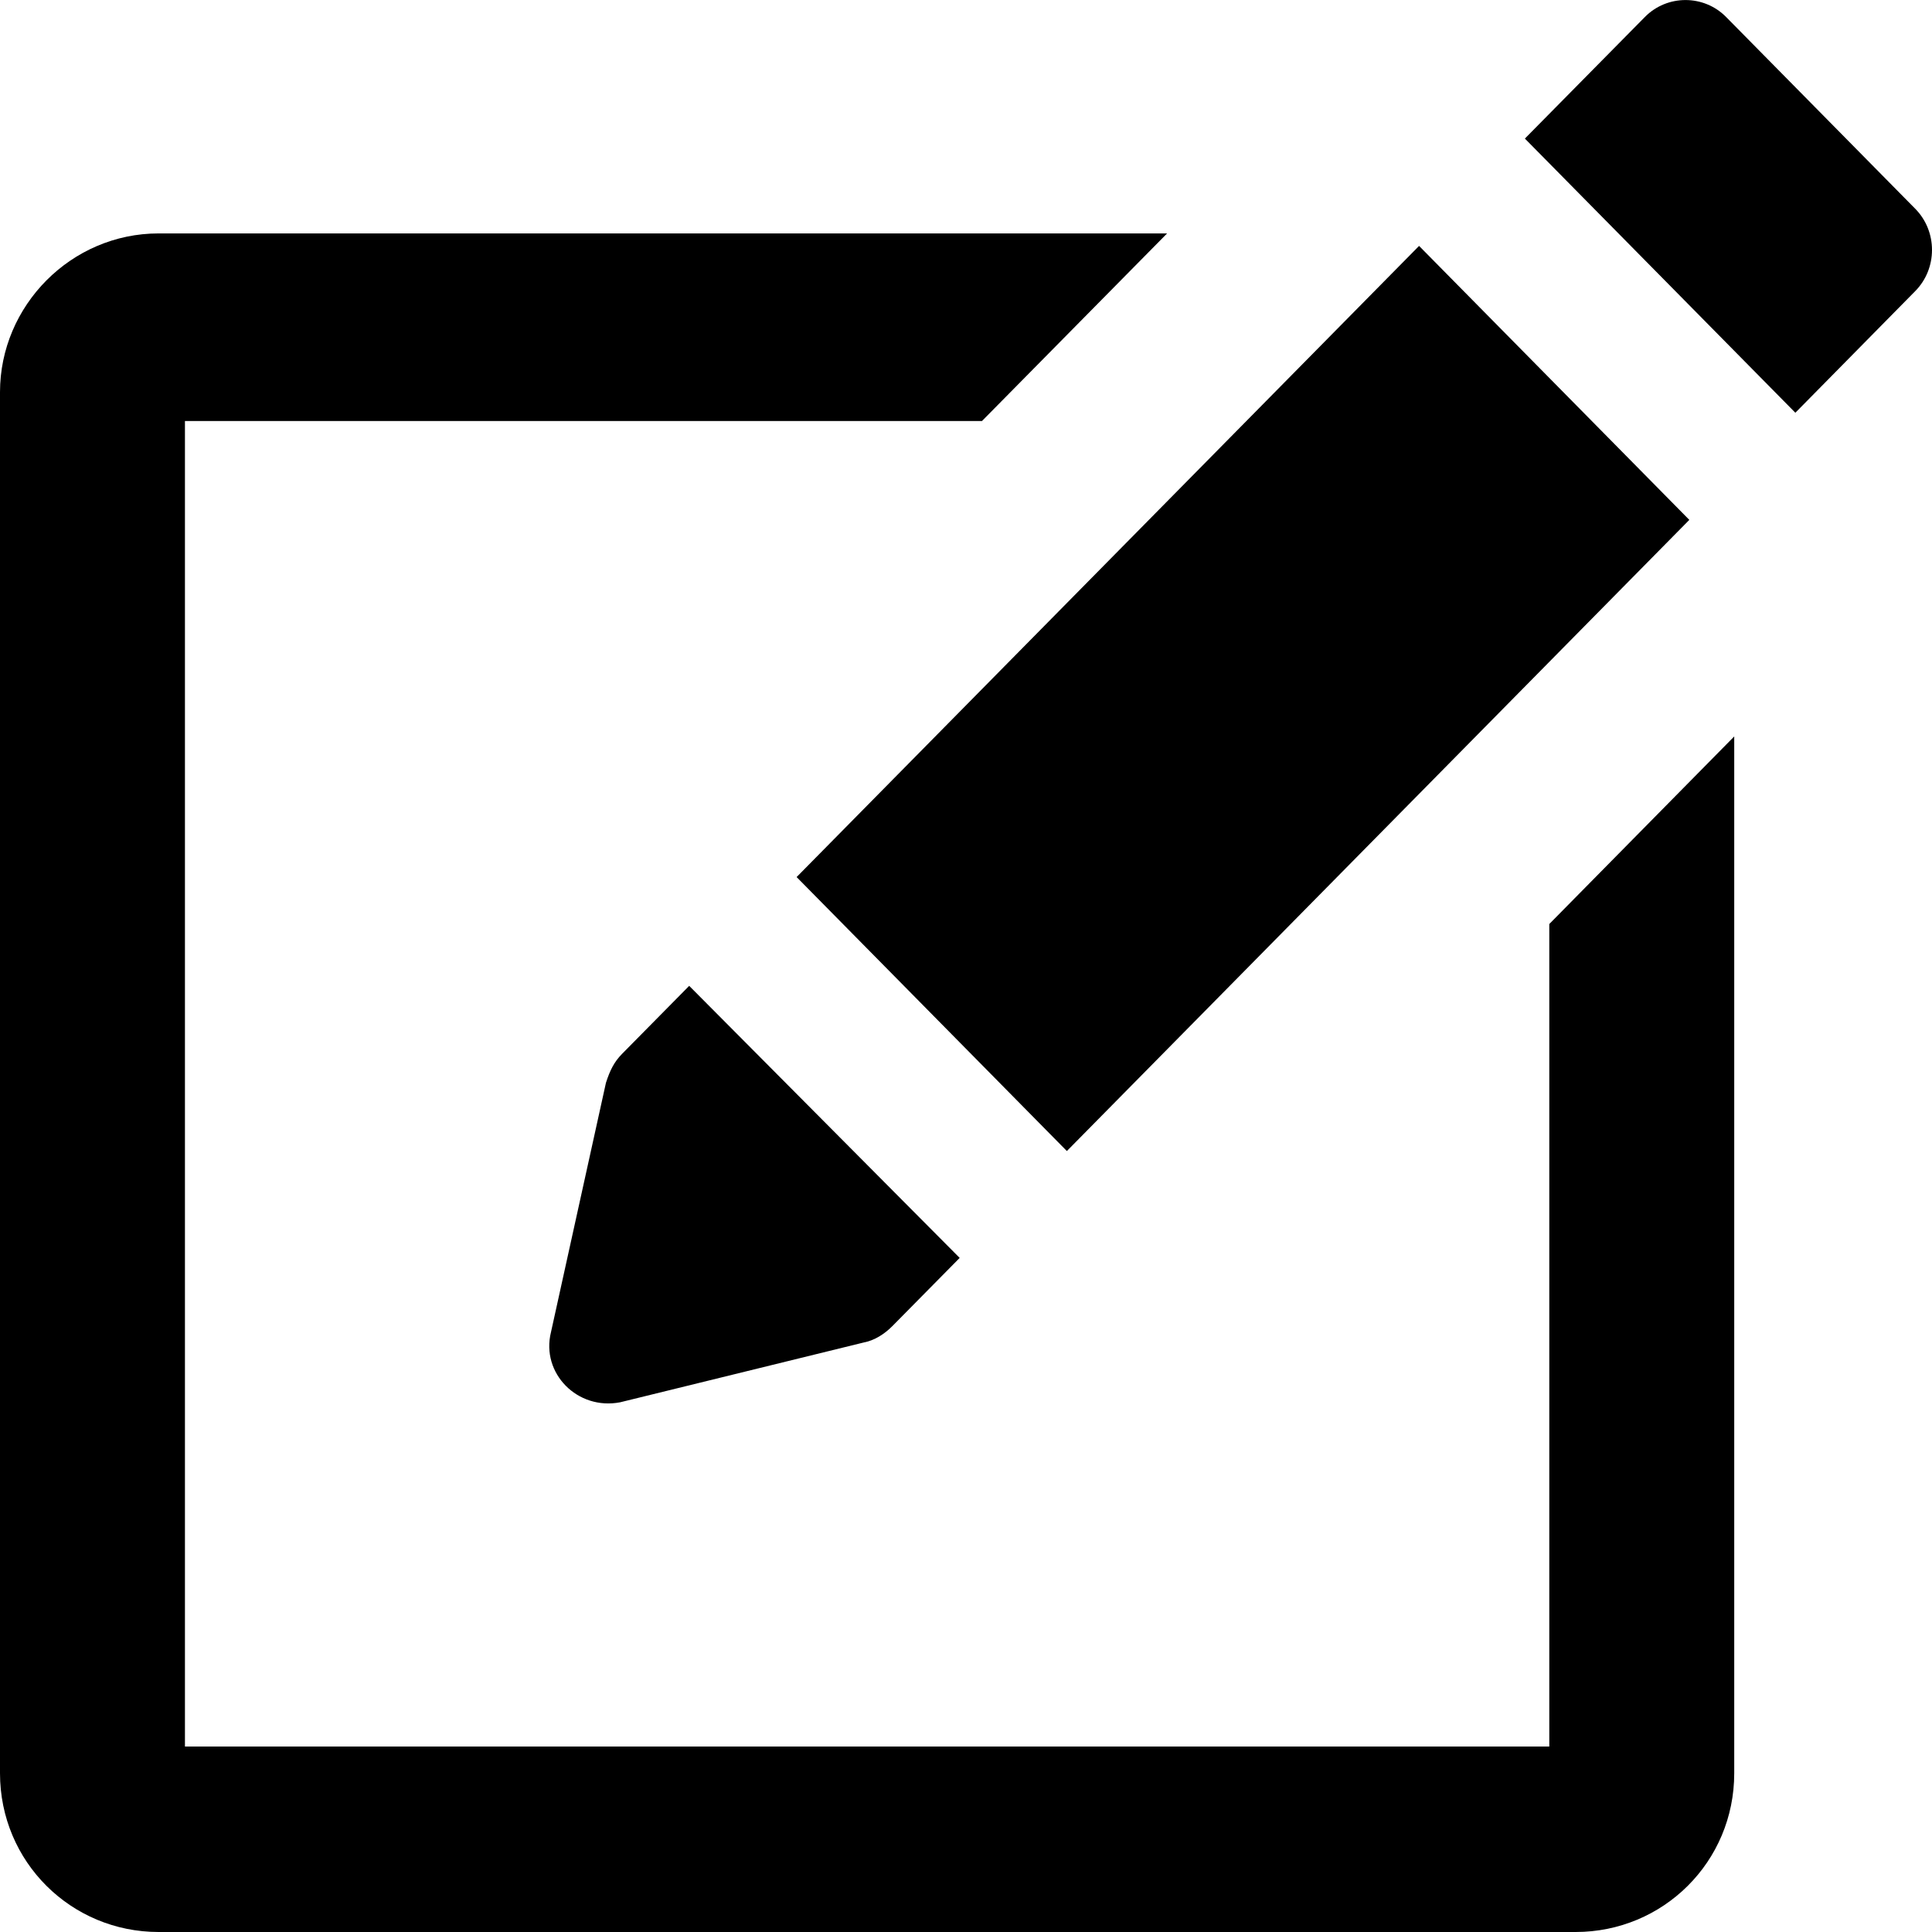
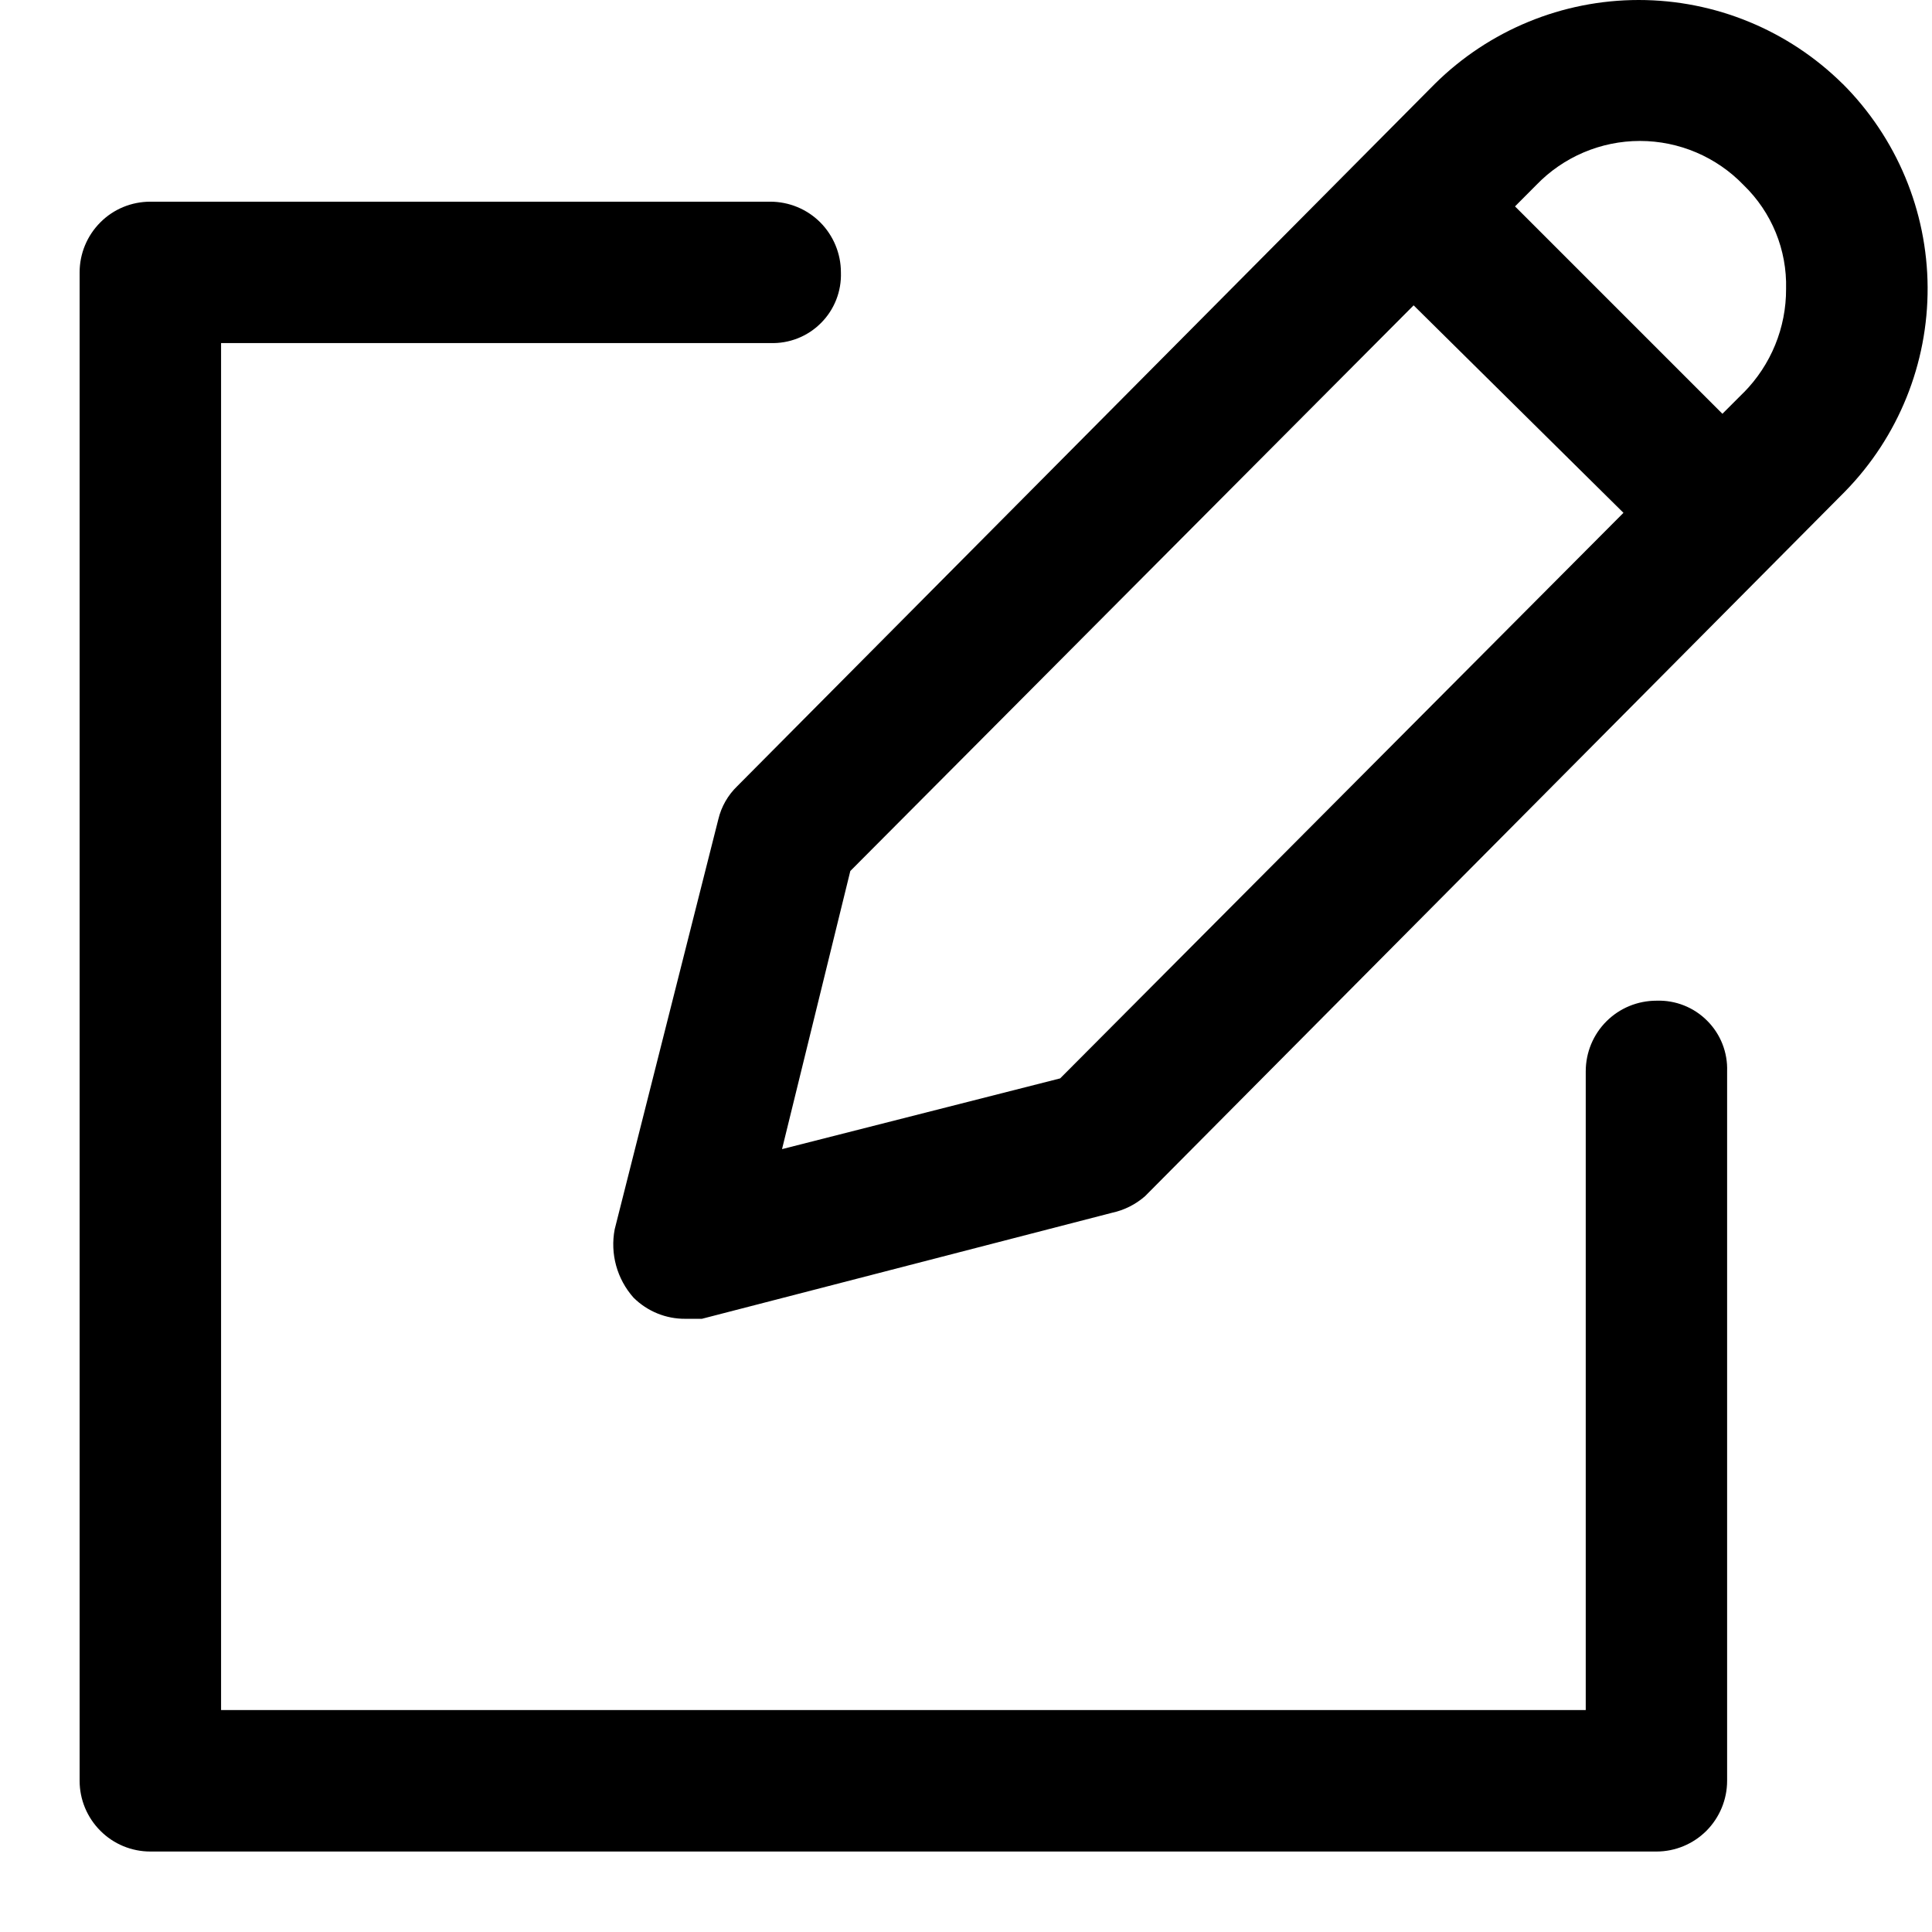
- <svg xmlns="http://www.w3.org/2000/svg" width="11px" height="11px" viewBox="0 0 11 11" version="1.1">
-   <g id="Parcels" stroke="none" stroke-width="1" fill="none" fill-rule="evenodd">
-     <g id="Parcels-Copy" transform="translate(-1324.5, -140)" fill="#000000" fill-rule="nonzero">
-       <g id="Group-2-Copy-2" transform="translate(1309.5, 128)">
-         <g id="Group" transform="translate(15, 12)">
-           <path d="M8.832,9.944 L1.053,9.944 L1.053,2.397 L5.591,2.397 L6.645,1.329 L0.903,1.329 C0.405,1.329 1.02814655e-16,1.74 1.02814655e-16,2.233 L1.02814655e-16,10.096 C1.02814655e-16,10.601 0.405,11 0.903,11 L8.971,11 C9.469,11 9.874,10.601 9.874,10.096 L9.874,4.193 L8.821,5.261 L8.821,9.944 L8.832,9.944 Z" id="Path" />
-           <polygon id="Rectangle" transform="translate(7.076732, 3.976969) rotate(-45) translate(-7.076732, -3.976969) " points="4.561 2.899 9.608 2.864 9.593 5.055 4.546 5.09" />
-           <path d="M3.542,6 C3.496,6.047 3.473,6.094 3.45,6.165 L3.137,7.585 C3.079,7.819 3.288,8.031 3.531,7.984 L4.92,7.643 C4.978,7.632 5.036,7.596 5.082,7.549 L5.464,7.162 L3.924,5.613 L3.542,6 Z" id="Path" />
-           <path d="M10.904,1.188 L9.828,0.097 C9.701,-0.032 9.492,-0.032 9.365,0.097 L8.682,0.789 L10.222,2.35 L10.904,1.658 C11.032,1.529 11.032,1.317 10.904,1.188 Z" id="Path" />
-         </g>
-       </g>
+ <svg xmlns="http://www.w3.org/2000/svg" width="23px" height="23px" viewBox="0 0 23 23" version="1.1">
+   <g id="Page-1" stroke="none" stroke-width="1" fill="none" fill-rule="evenodd">
+     <g id="Group-64" transform="translate(0.94785, 0)" fill="#000000" fill-rule="nonzero">
+       <path d="M8.221,4.084 C8.447,4.092 8.666,4.006 8.825,3.846 C8.985,3.687 9.071,3.468 9.063,3.242 C9.063,3.019 8.974,2.805 8.817,2.647 C8.659,2.489 8.445,2.401 8.221,2.401 L0.842,2.401 C0.618,2.401 0.404,2.489 0.247,2.647 C0.089,2.805 -4.12983191e-14,3.019 -4.12983191e-14,3.242 L-4.12983191e-14,21.2 C-4.12983191e-14,21.423 0.089,21.637 0.247,21.795 C0.404,21.953 0.618,22.042 0.842,22.042 L18.772,22.042 C18.995,22.042 19.209,21.953 19.367,21.795 C19.524,21.637 19.613,21.423 19.613,21.2 L19.613,12.754 C19.621,12.529 19.535,12.31 19.375,12.151 C19.216,11.991 18.997,11.905 18.772,11.913 C18.548,11.913 18.334,12.001 18.176,12.159 C18.018,12.317 17.93,12.531 17.93,12.754 L17.93,20.358 L1.684,20.358 L1.684,4.084 L8.221,4.084 Z" id="Path" />
+       <path d="M20.988,0.998 C20.342,0.359 19.47,4.4146479e-14 18.561,4.4146479e-14 C17.652,4.4146479e-14 16.78,0.359 16.134,0.998 L7.829,9.359 C7.718,9.466 7.64,9.602 7.604,9.752 L6.37,14.634 C6.314,14.926 6.397,15.226 6.594,15.448 C6.758,15.611 6.98,15.702 7.211,15.7 L7.408,15.7 L12.29,14.438 C12.435,14.407 12.571,14.339 12.683,14.241 L21.016,5.852 C21.652,5.202 22.005,4.328 22,3.419 C21.995,2.51 21.631,1.64 20.988,0.997 L20.988,0.998 Z M11.673,12.838 L8.362,13.68 L9.175,10.369 L15.881,3.635 L18.379,6.105 L11.673,12.838 Z M19.81,4.673 L19.557,4.926 L17.088,2.457 L17.34,2.204 L17.34,2.204 C17.663,1.868 18.109,1.678 18.575,1.678 C19.041,1.678 19.487,1.868 19.81,2.204 C20.144,2.527 20.327,2.975 20.315,3.439 C20.317,3.901 20.135,4.345 19.81,4.674 L19.81,4.673 Z" id="Shape" />
    </g>
  </g>
</svg>
